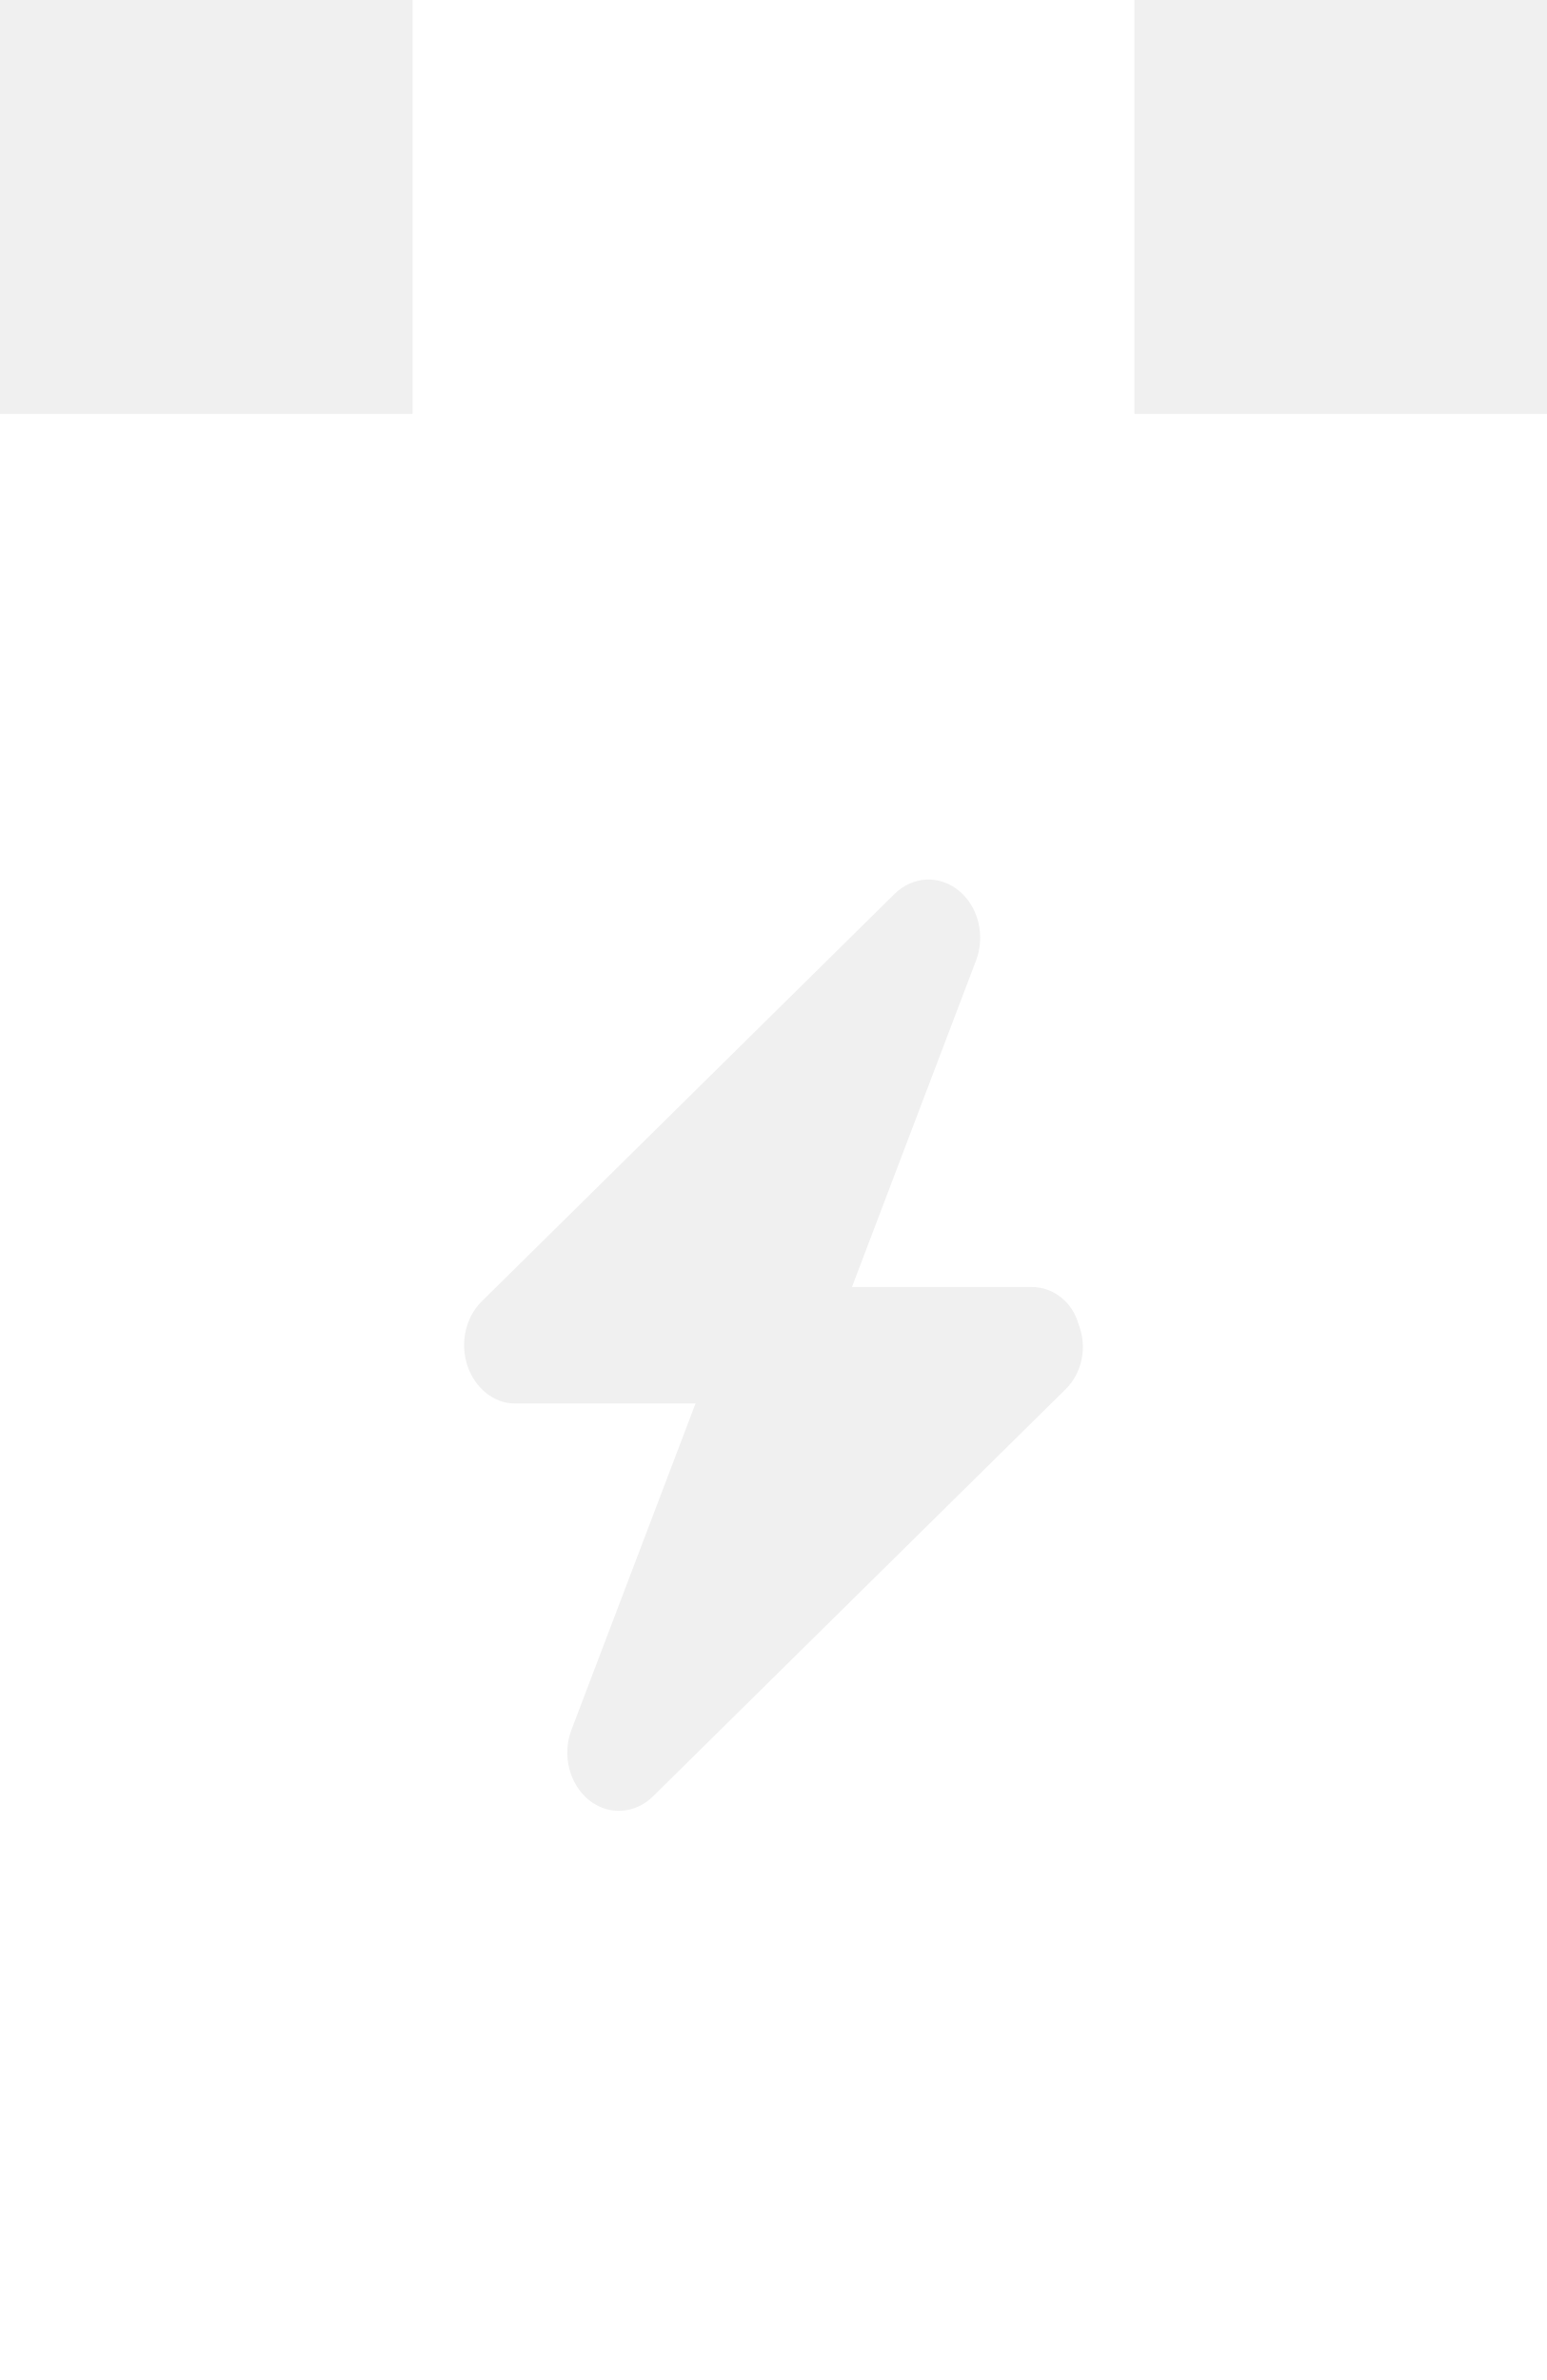
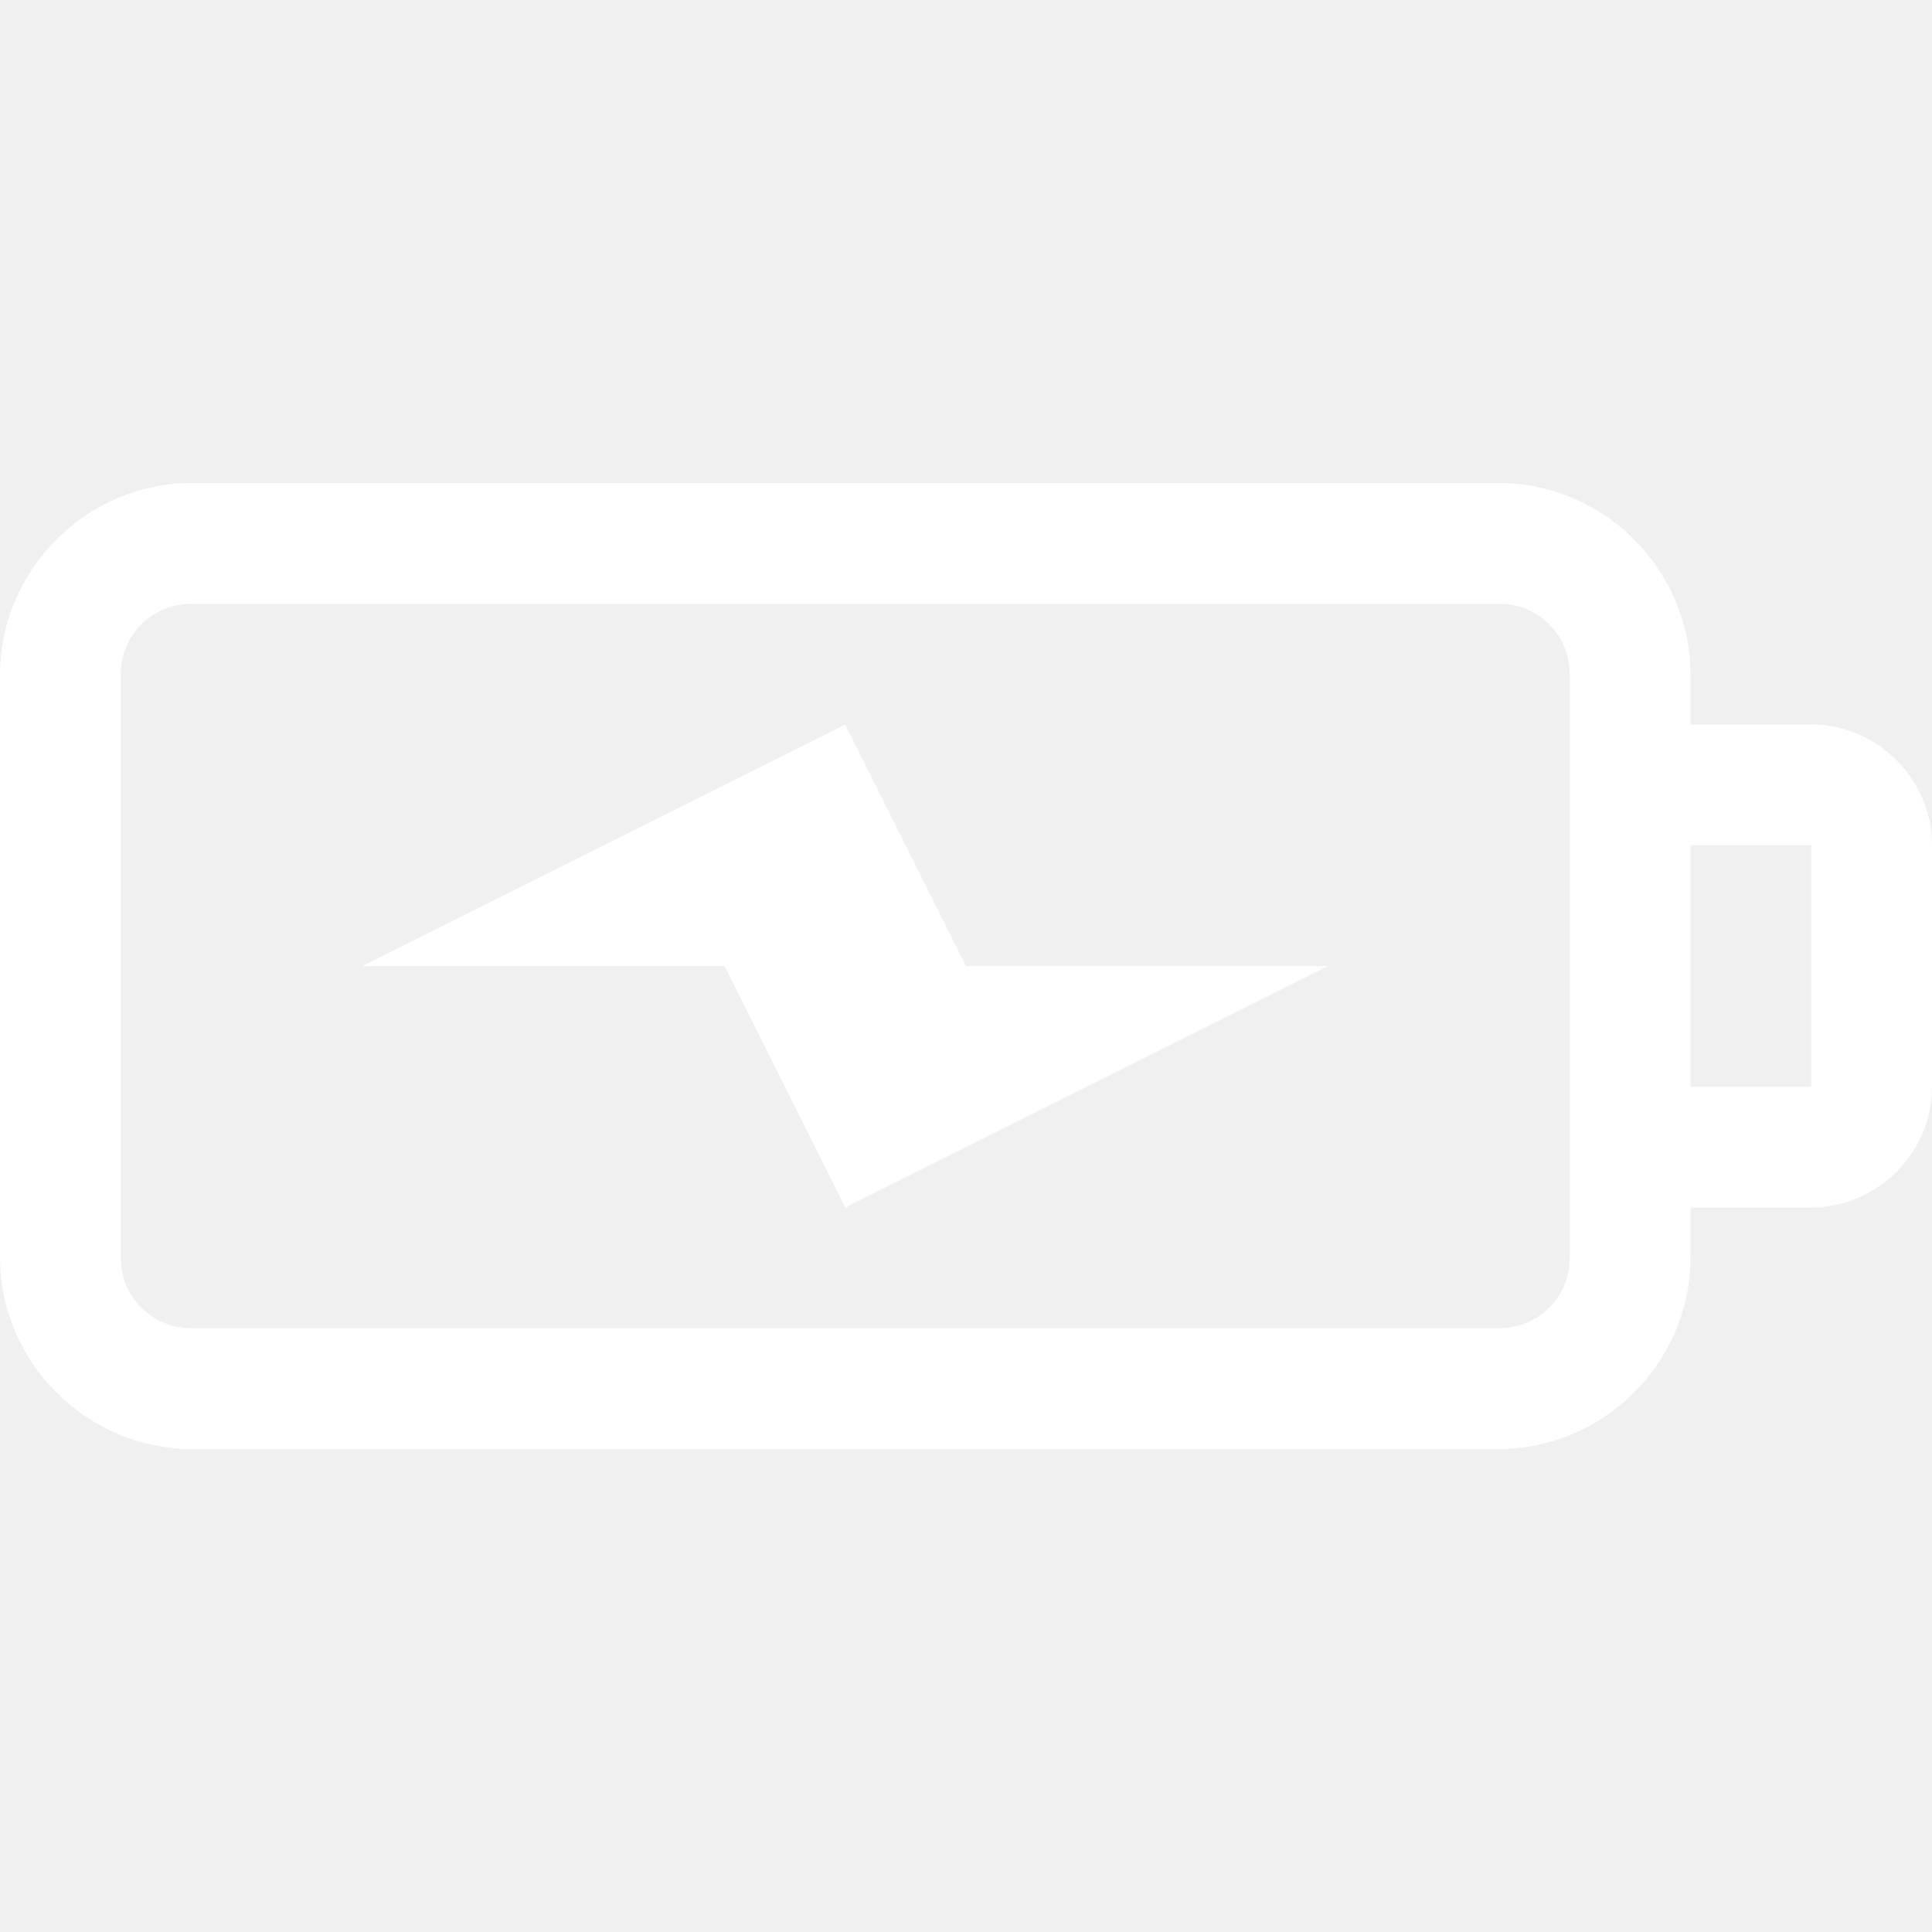
- <svg xmlns="http://www.w3.org/2000/svg" viewBox="12 4 26 40" version="1.1" id="svg1">
-   <defs id="defs1" />
-   <path d="M 12 44 L 12 10.957 L 18.934 10.957 L 18.934 4 L 31.066 4 L 31.066 10.957 L 38 10.957 L 38 44 L 12 44 Z M 26.319 25.63 L 29.341 25.63 C 29.702 25.63 30.027 25.884 30.129 26.263 C 30.279 26.645 30.183 27.077 29.913 27.345 L 22.973 34.193 C 22.667 34.492 22.22 34.517 21.892 34.248 C 21.565 33.979 21.445 33.49 21.605 33.071 L 23.69 27.587 L 20.643 27.587 C 20.306 27.587 19.983 27.333 19.856 26.954 C 19.728 26.572 19.824 26.141 20.096 25.872 L 27.034 19.024 C 27.341 18.723 27.788 18.701 28.116 18.97 C 28.444 19.238 28.563 19.726 28.403 20.146 L 26.319 25.63 Z" fill-rule="evenodd" fill="currentColor" transform="matrix(1, 0, 0, 1, -8.881784197001252e-16, 0)" id="path1" style="fill:#ffffff" />
+ <svg xmlns="http://www.w3.org/2000/svg" viewBox="0 0 16 16">
+   <path style="line-height:normal;text-indent:0;text-align:start;text-decoration-line:none;text-decoration-style:solid;text-decoration-color:#000;text-transform:none;block-progression:tb;isolation:auto;mix-blend-mode:normal;fill:#fff" d="M1.588 4C.718 4 0 4.717 0 5.588v4.824C0 11.282.717 12 1.588 12h10.824c.87 0 1.588-.717 1.588-1.588V10h1c.547 0 1-.453 1-1V7c0-.547-.453-1-1-1h-1v-.412C14 4.718 13.283 4 12.412 4H1.588zm0 1h10.824c.33 0 .588.258.588.588v4.824c0 .33-.258.588-.588.588H1.588A.582.582 0 0 1 1 10.412V5.588c0-.33.258-.588.588-.588zM7 6 3 8h3l1 2 4-2H8L7 6zm7 1h1v2h-1V7z" color="#000" font-weight="400" font-family="sans-serif" overflow="visible" />
</svg>
